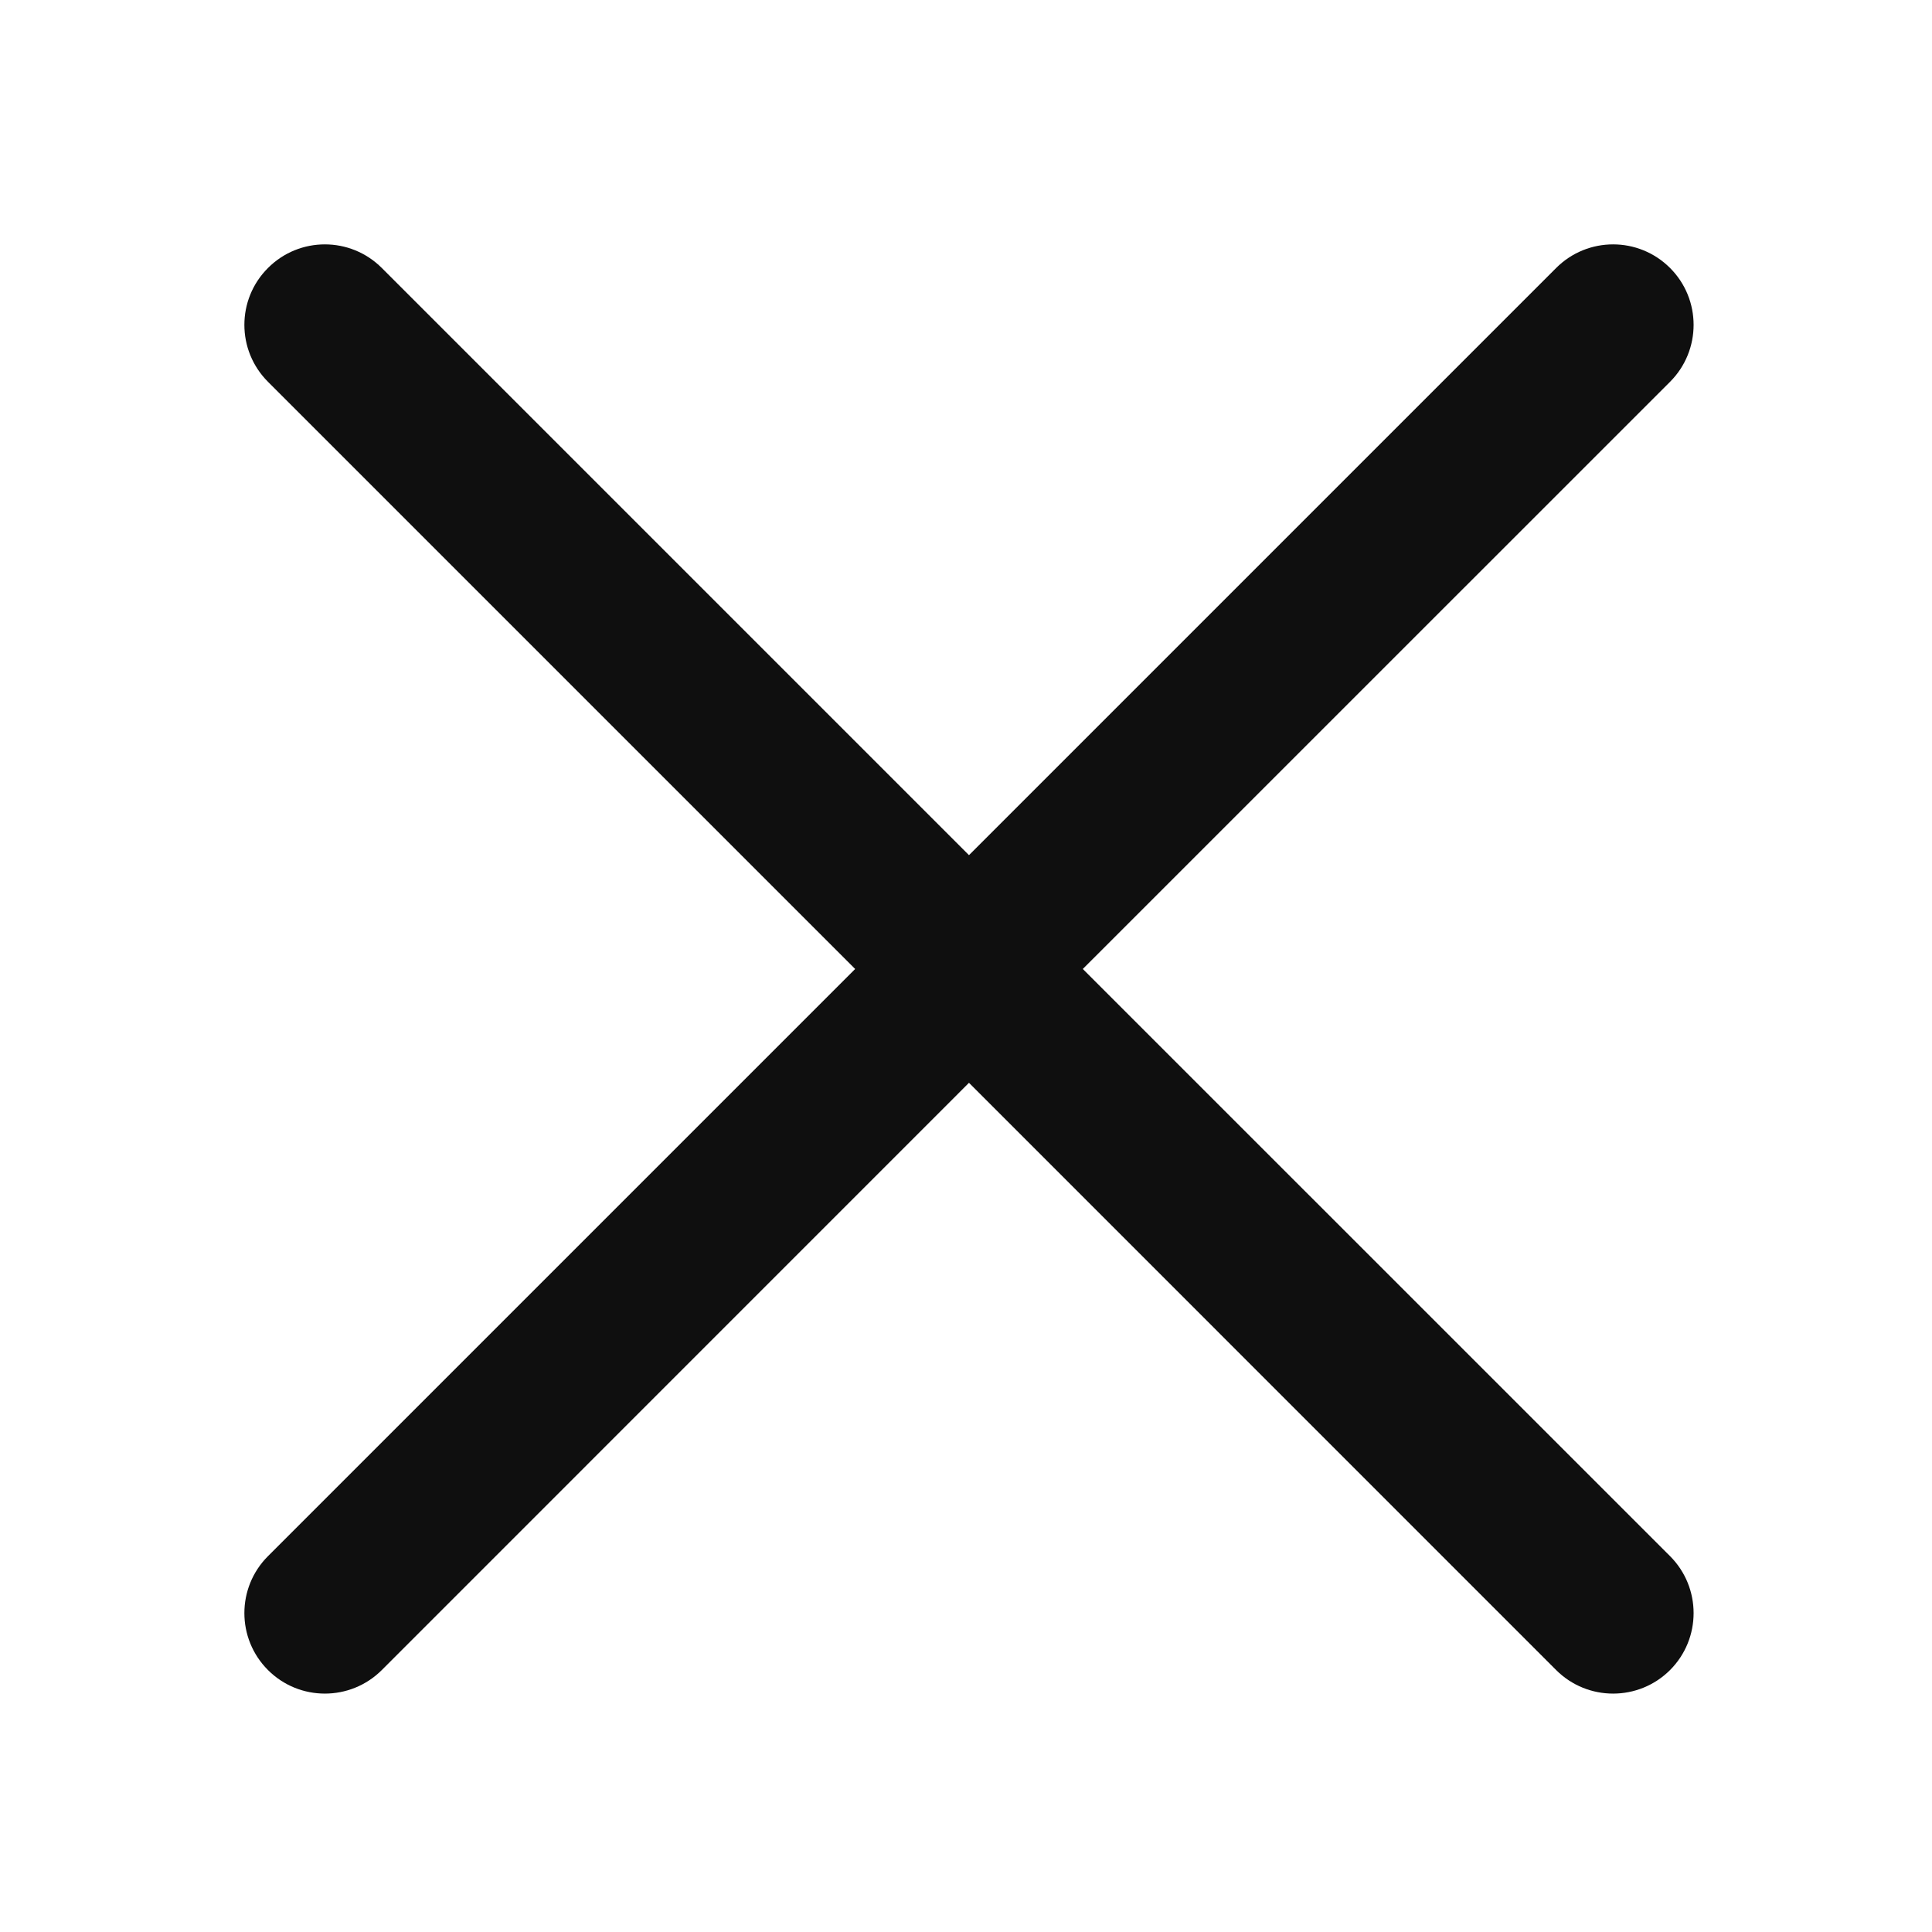
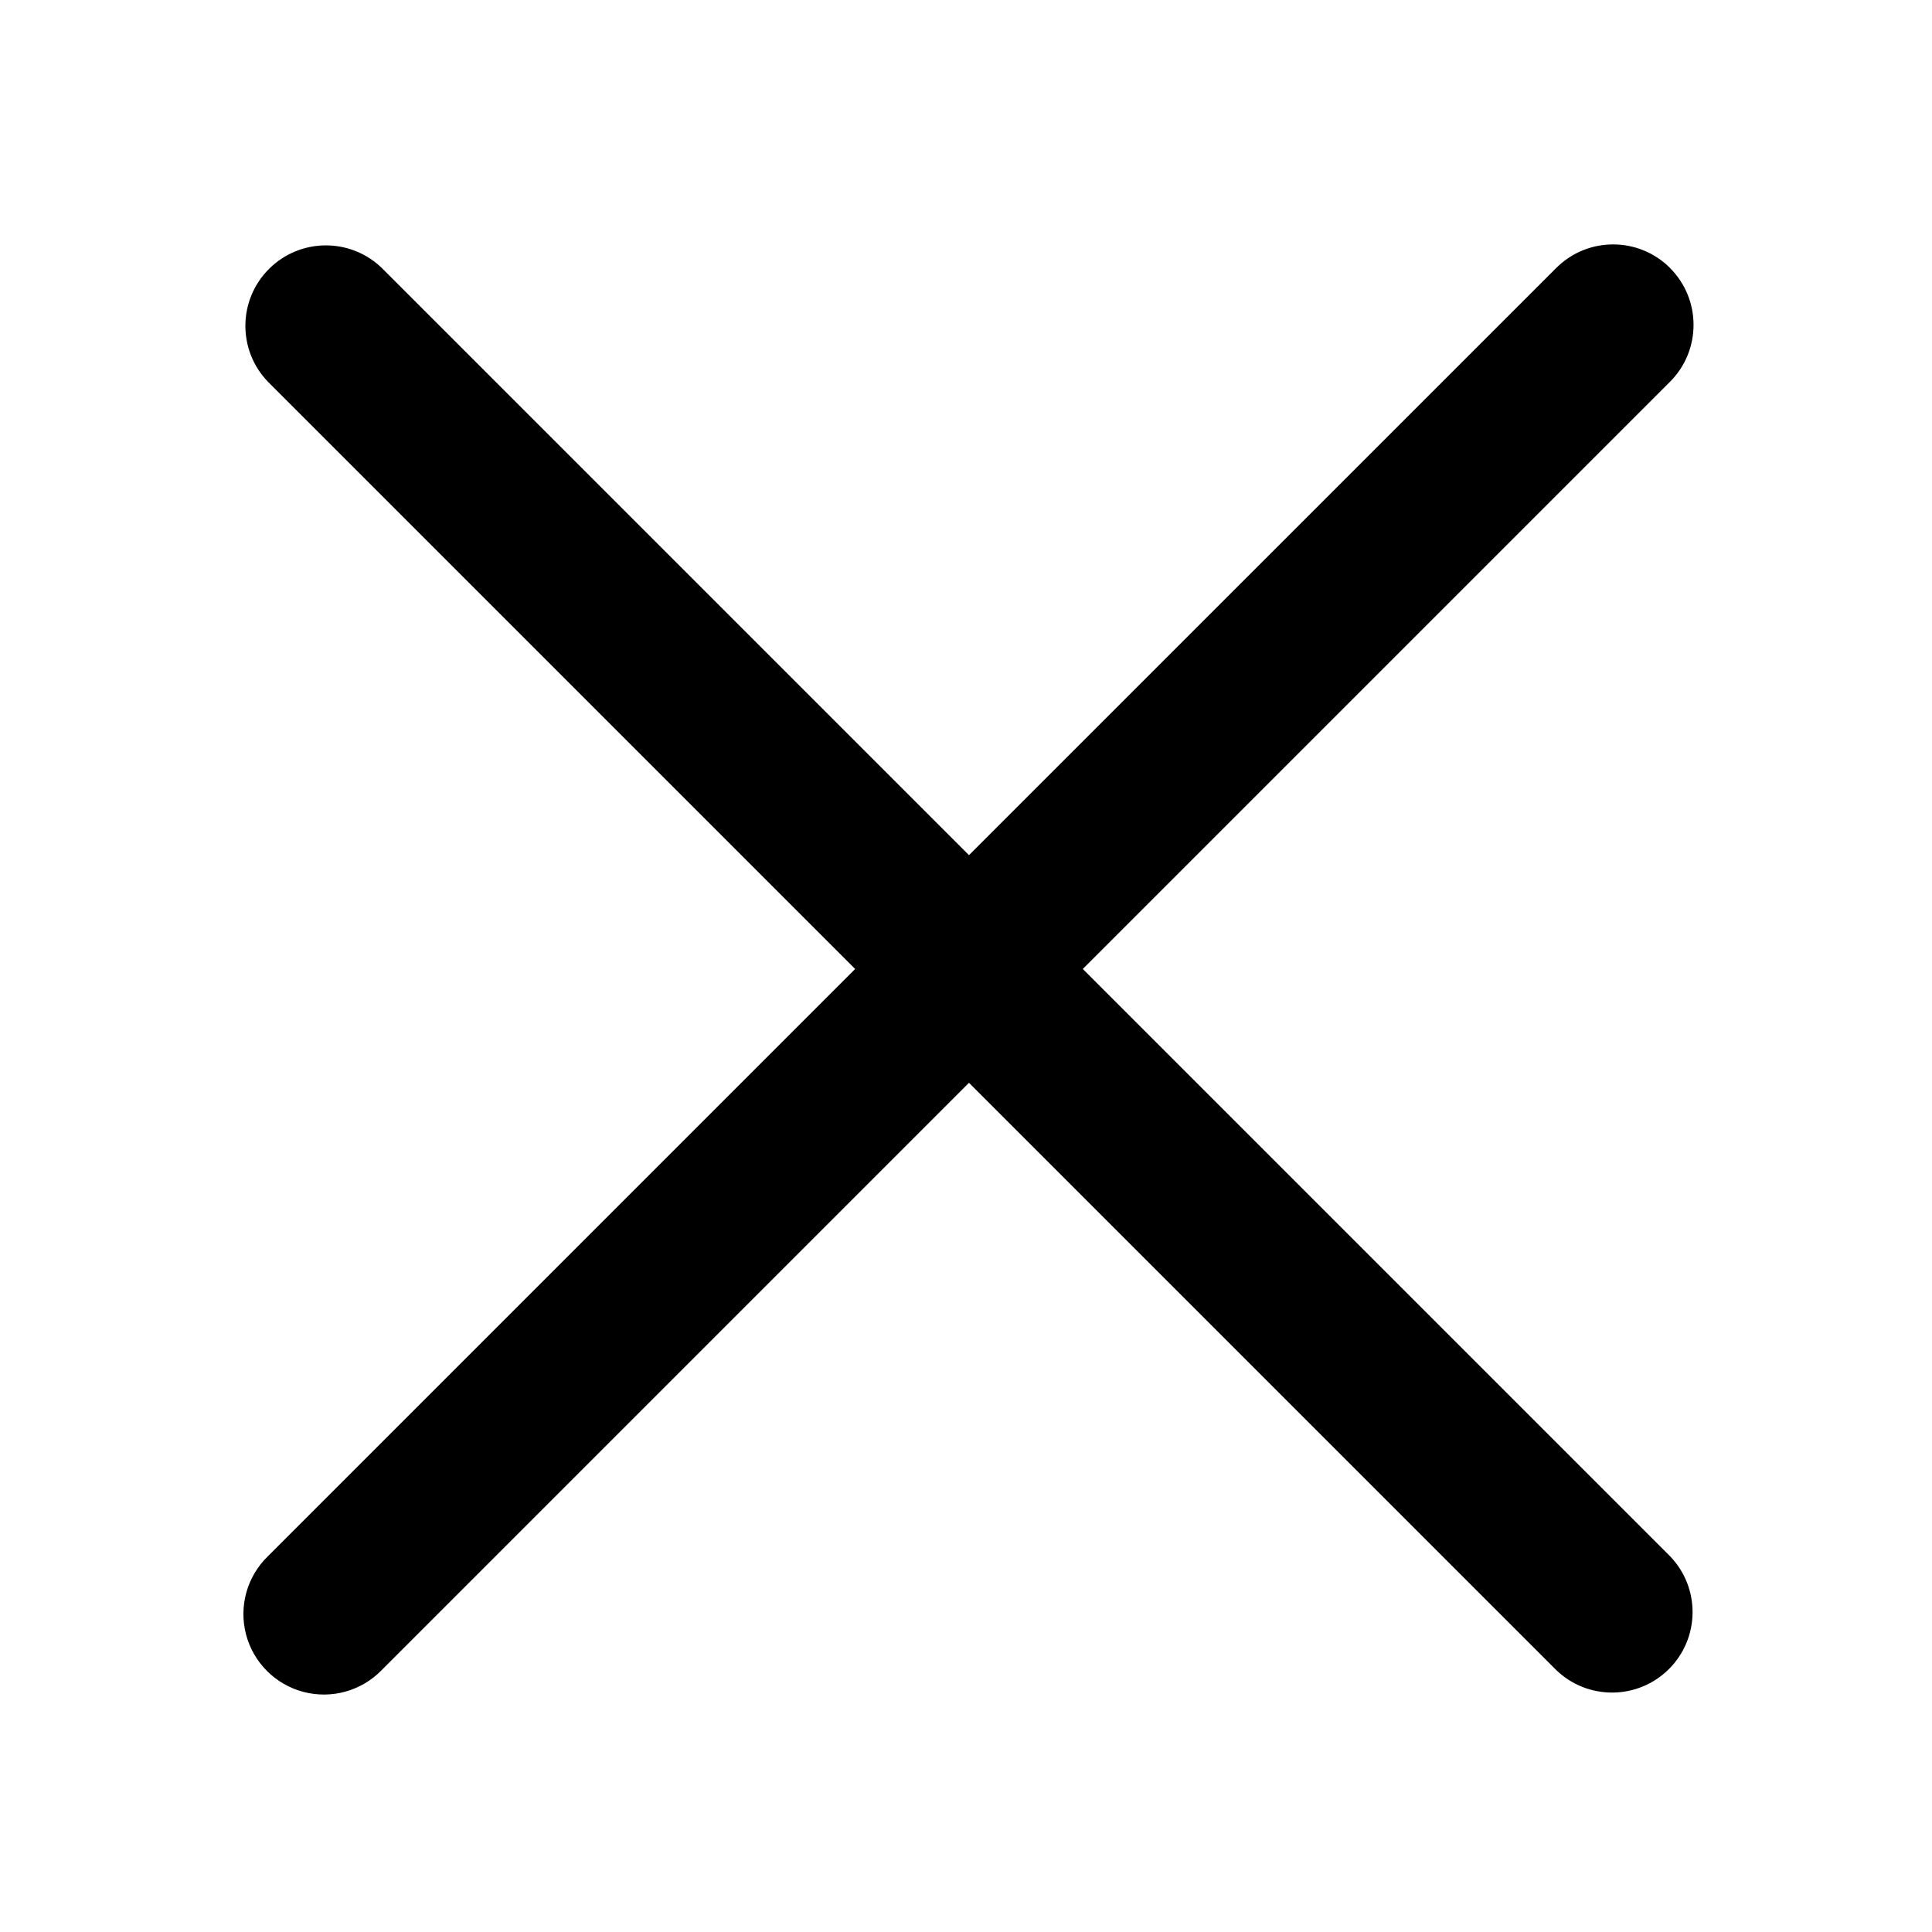
- <svg xmlns="http://www.w3.org/2000/svg" width="800px" height="800px" viewBox="0 0 24 24" fill="none">
-   <path d="M20.746 3.329C20.355 2.938 19.722 2.938 19.331 3.329L12.037 10.623L4.743 3.329C4.352 2.938 3.719 2.938 3.329 3.329C2.938 3.719 2.938 4.352 3.329 4.743L10.623 12.037L3.329 19.331C2.938 19.722 2.938 20.355 3.329 20.746C3.719 21.136 4.352 21.136 4.743 20.746L12.037 13.451L19.331 20.746C19.722 21.136 20.355 21.136 20.746 20.746C21.136 20.355 21.136 19.722 20.746 19.331L13.451 12.037L20.746 4.743C21.136 4.352 21.136 3.719 20.746 3.329Z" fill="#0F0F0F" />
+ <svg xmlns="http://www.w3.org/2000/svg" viewBox="0 0 24 24" fill="currentColor">
+   <path d="M20.746 3.329a1 1 0 0 0-1.414 0L12.037 10.623 4.743 3.329A1 1 0 0 0 3.329 4.743l7.294 7.294-7.294 7.294a1 1 0 1 0 1.414 1.414l7.294-7.294 7.294 7.294a1 1 0 0 0 1.414-1.414l-7.294-7.294 7.294-7.294a1 1 0 0 0 0-1.414Z" />
</svg>
